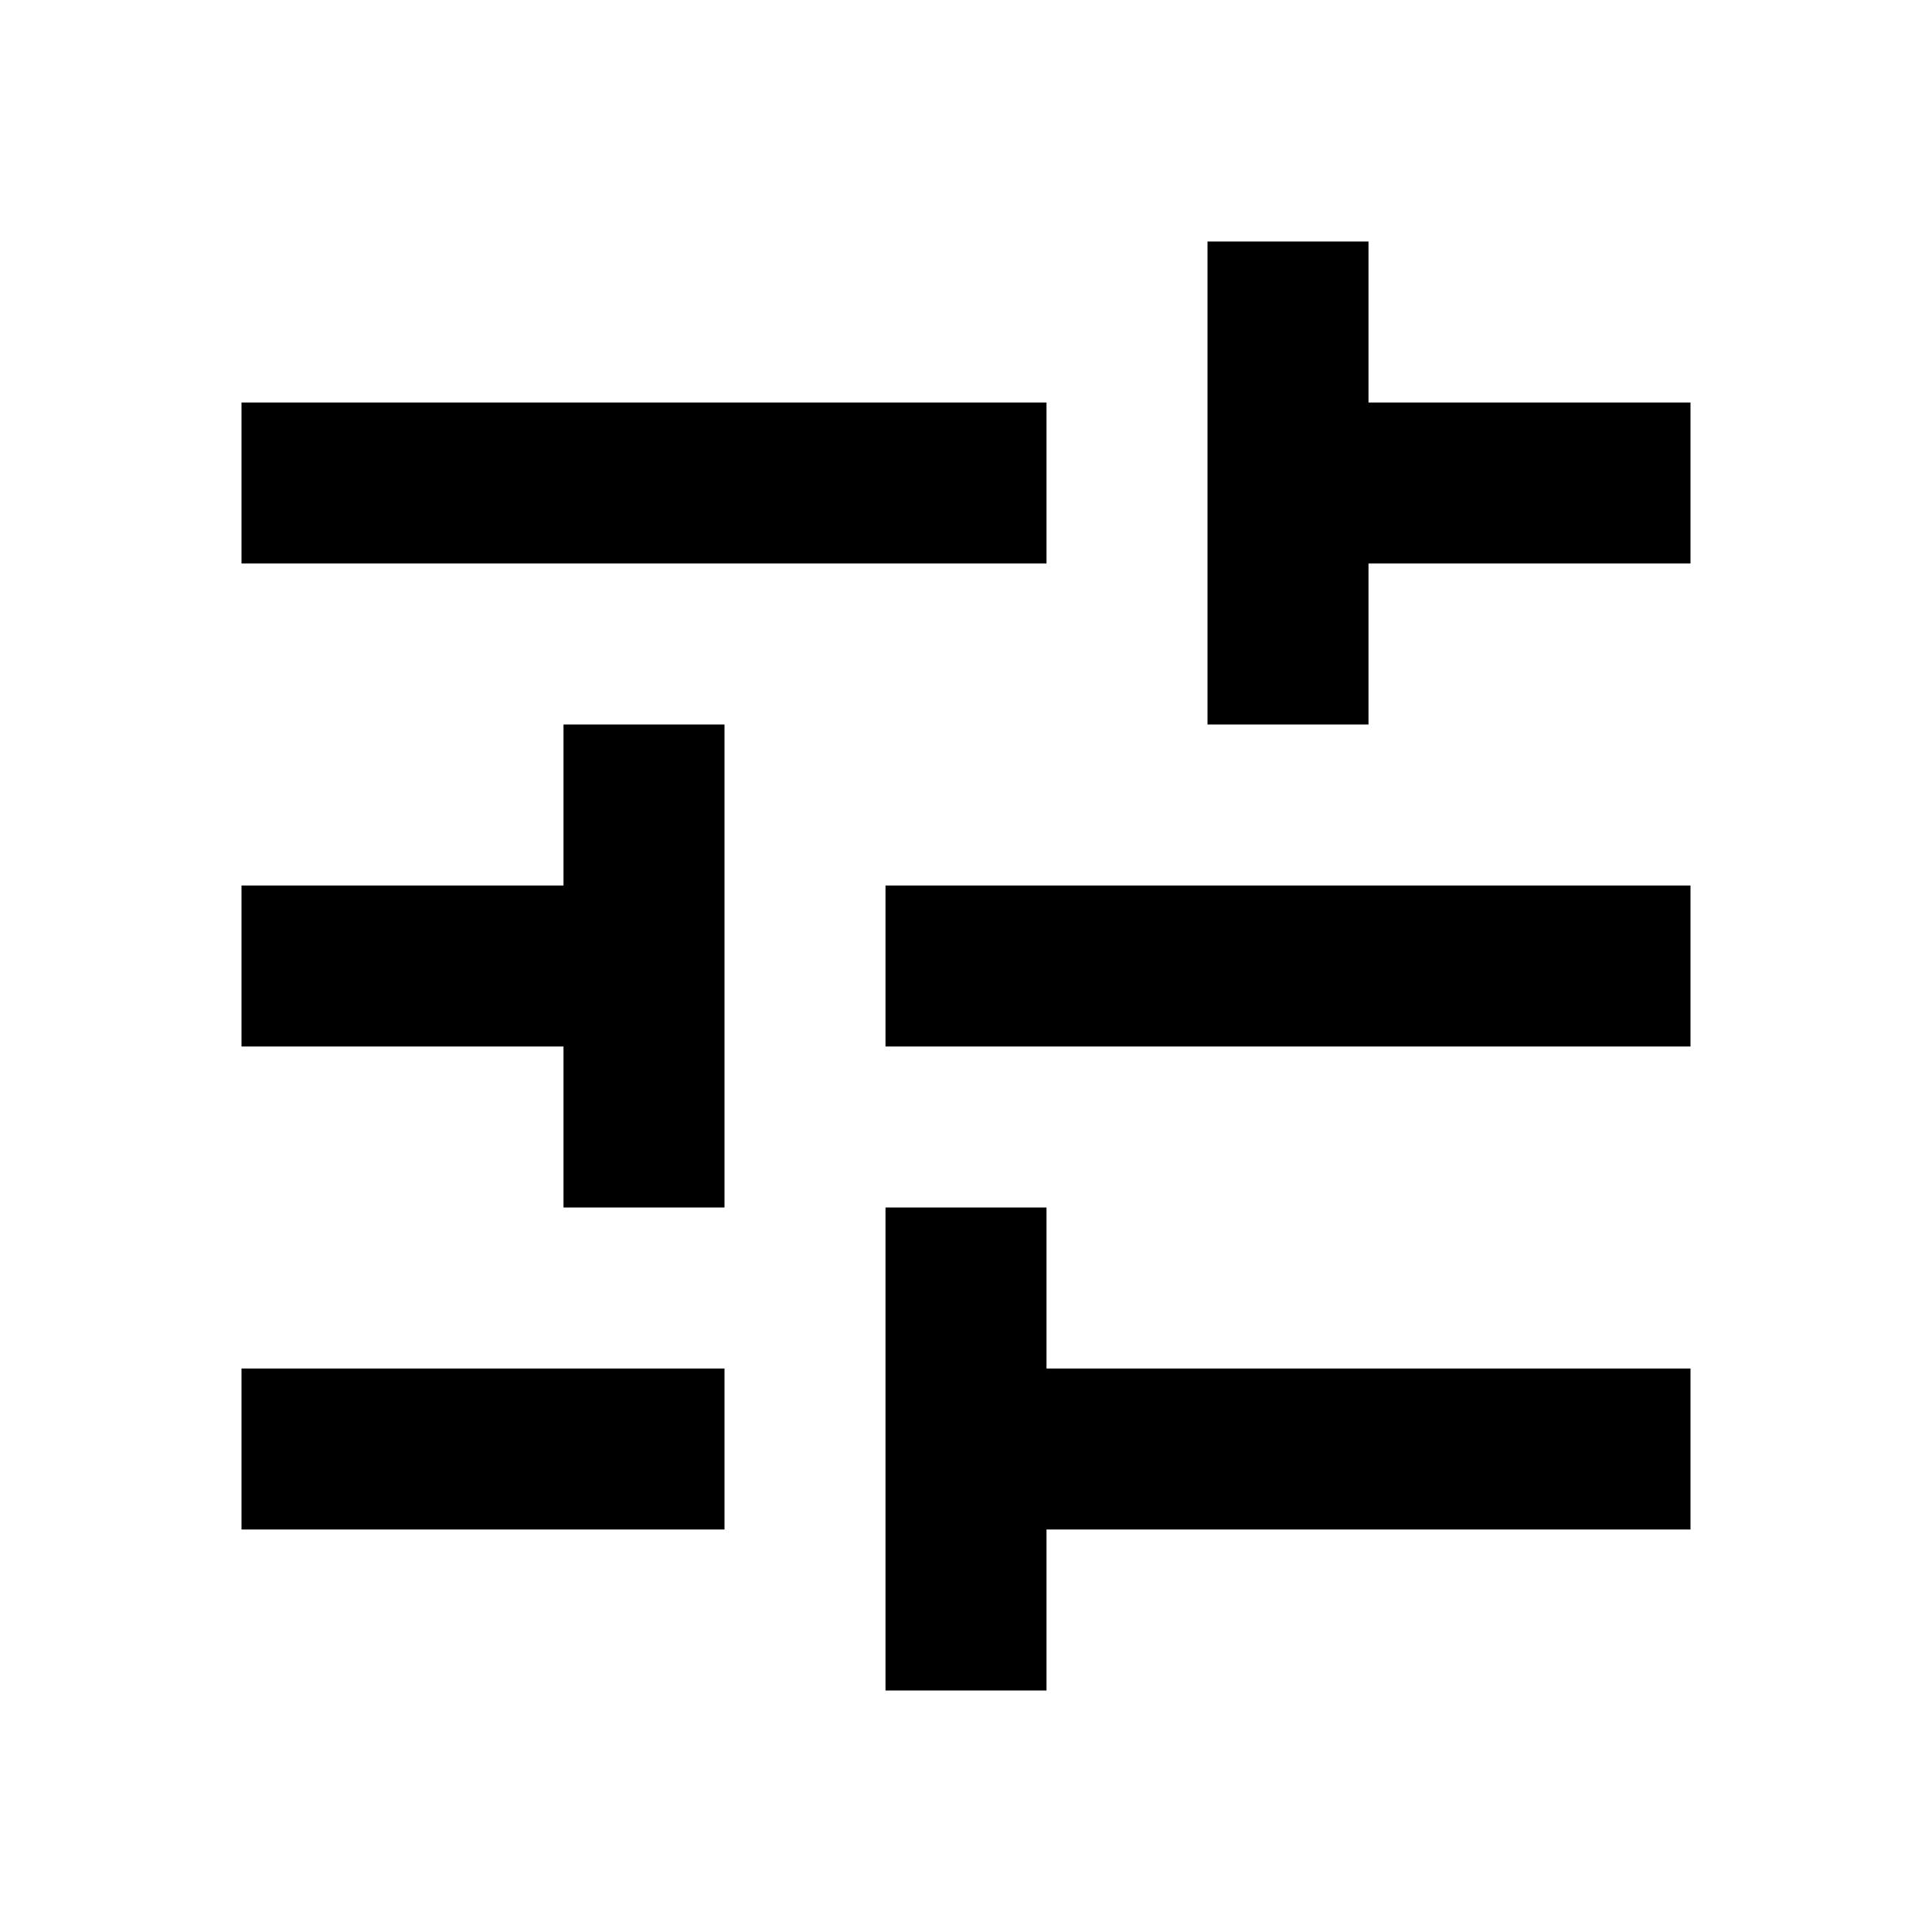
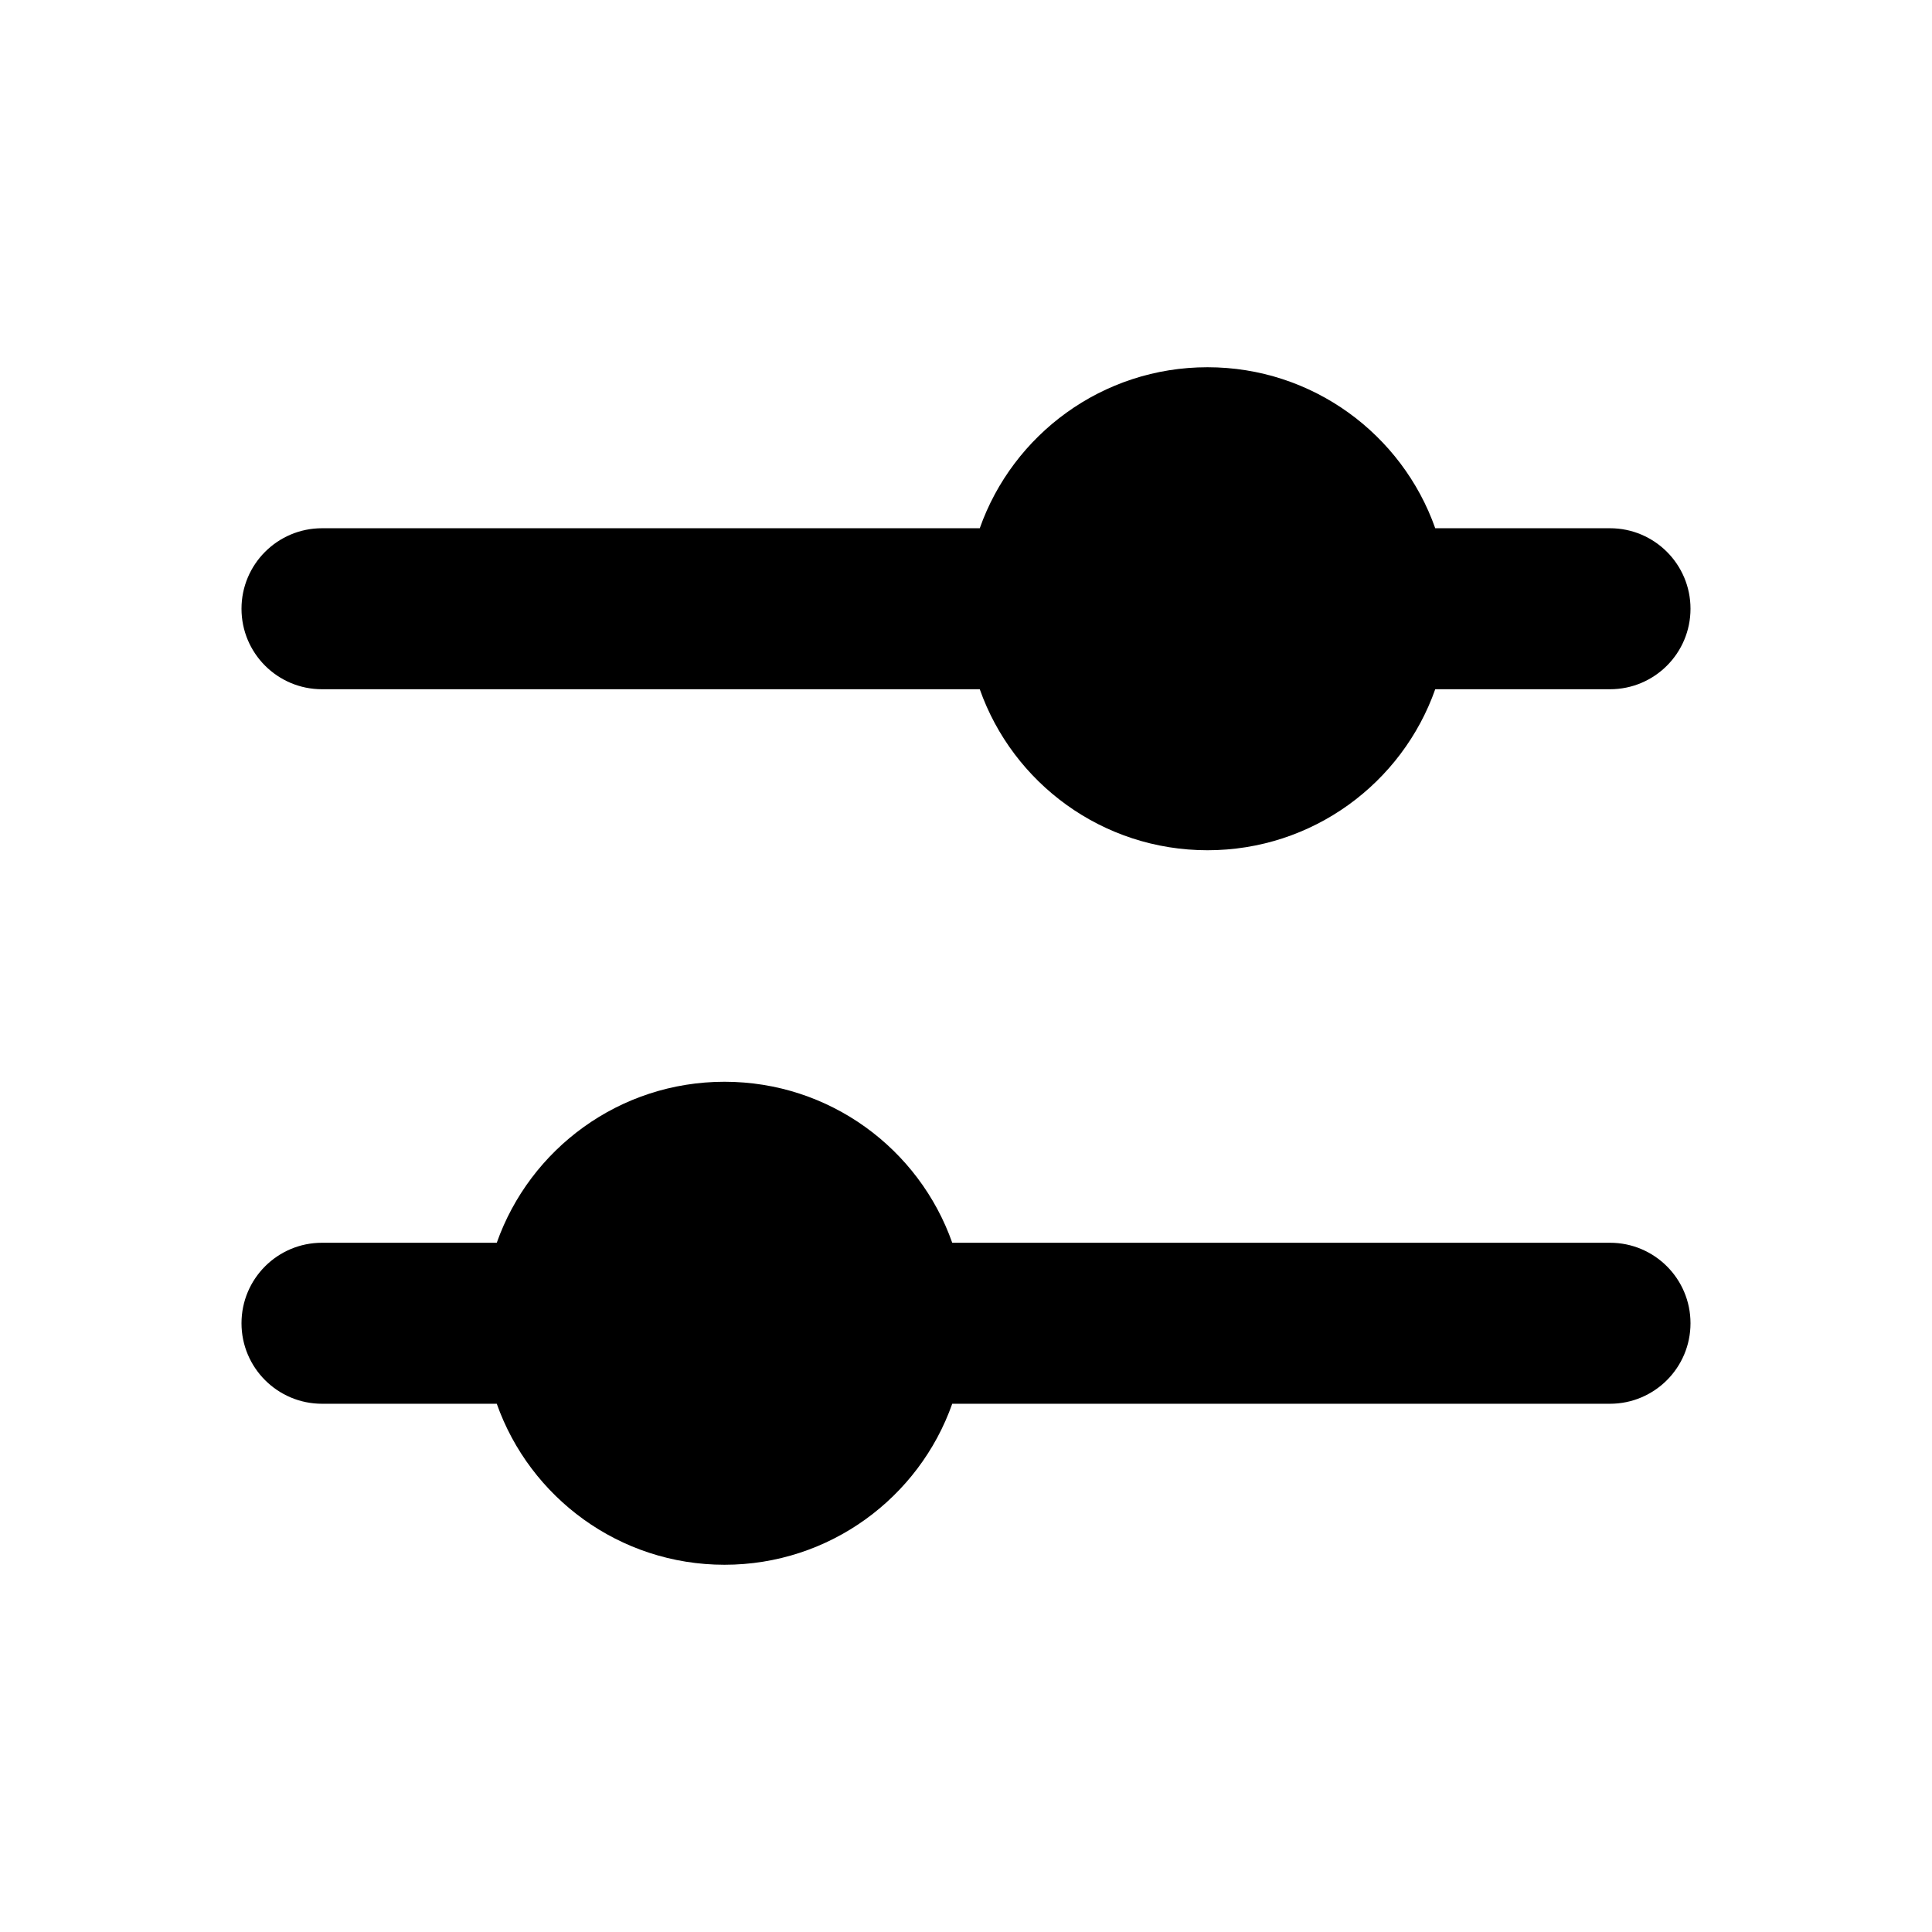
<svg xmlns="http://www.w3.org/2000/svg" width="24" height="24" viewBox="0 0 24 24" fill="none">
-   <path d="M3 17V19H9V17H3ZM3 5V7H13V5H3ZM13 21V19H21V17H13V15H11V21H13ZM7 9V11H3V13H7V15H9V9H7ZM21 13V11H11V13H21ZM15 9H17V7H21V5H17V3H15V9Z" fill="currentColor" />
+   <path fill-rule="evenodd" clip-rule="evenodd" d="M20 6.562H17.829C17.418 5.397 16.306 4.562 15 4.562C13.694 4.562 12.582 5.397 12.171 6.562H4C3.448 6.562 3 7.01 3 7.562C3 8.115 3.448 8.562 4 8.562H12.171C12.582 9.728 13.694 10.562 15 10.562C16.306 10.562 17.418 9.728 17.829 8.562H20C20.552 8.562 21 8.115 21 7.562C21 7.01 20.552 6.562 20 6.562ZM4 15.438C3.448 15.438 3 15.885 3 16.438C3 16.99 3.448 17.438 4 17.438H6.171C6.583 18.603 7.694 19.438 9 19.438C10.306 19.438 11.418 18.603 11.829 17.438H20C20.552 17.438 21 16.99 21 16.438C21 15.885 20.552 15.438 20 15.438H11.829C11.418 14.272 10.306 13.438 9 13.438C7.694 13.438 6.583 14.272 6.171 15.438H4Z" fill="currentColor" />
</svg>
